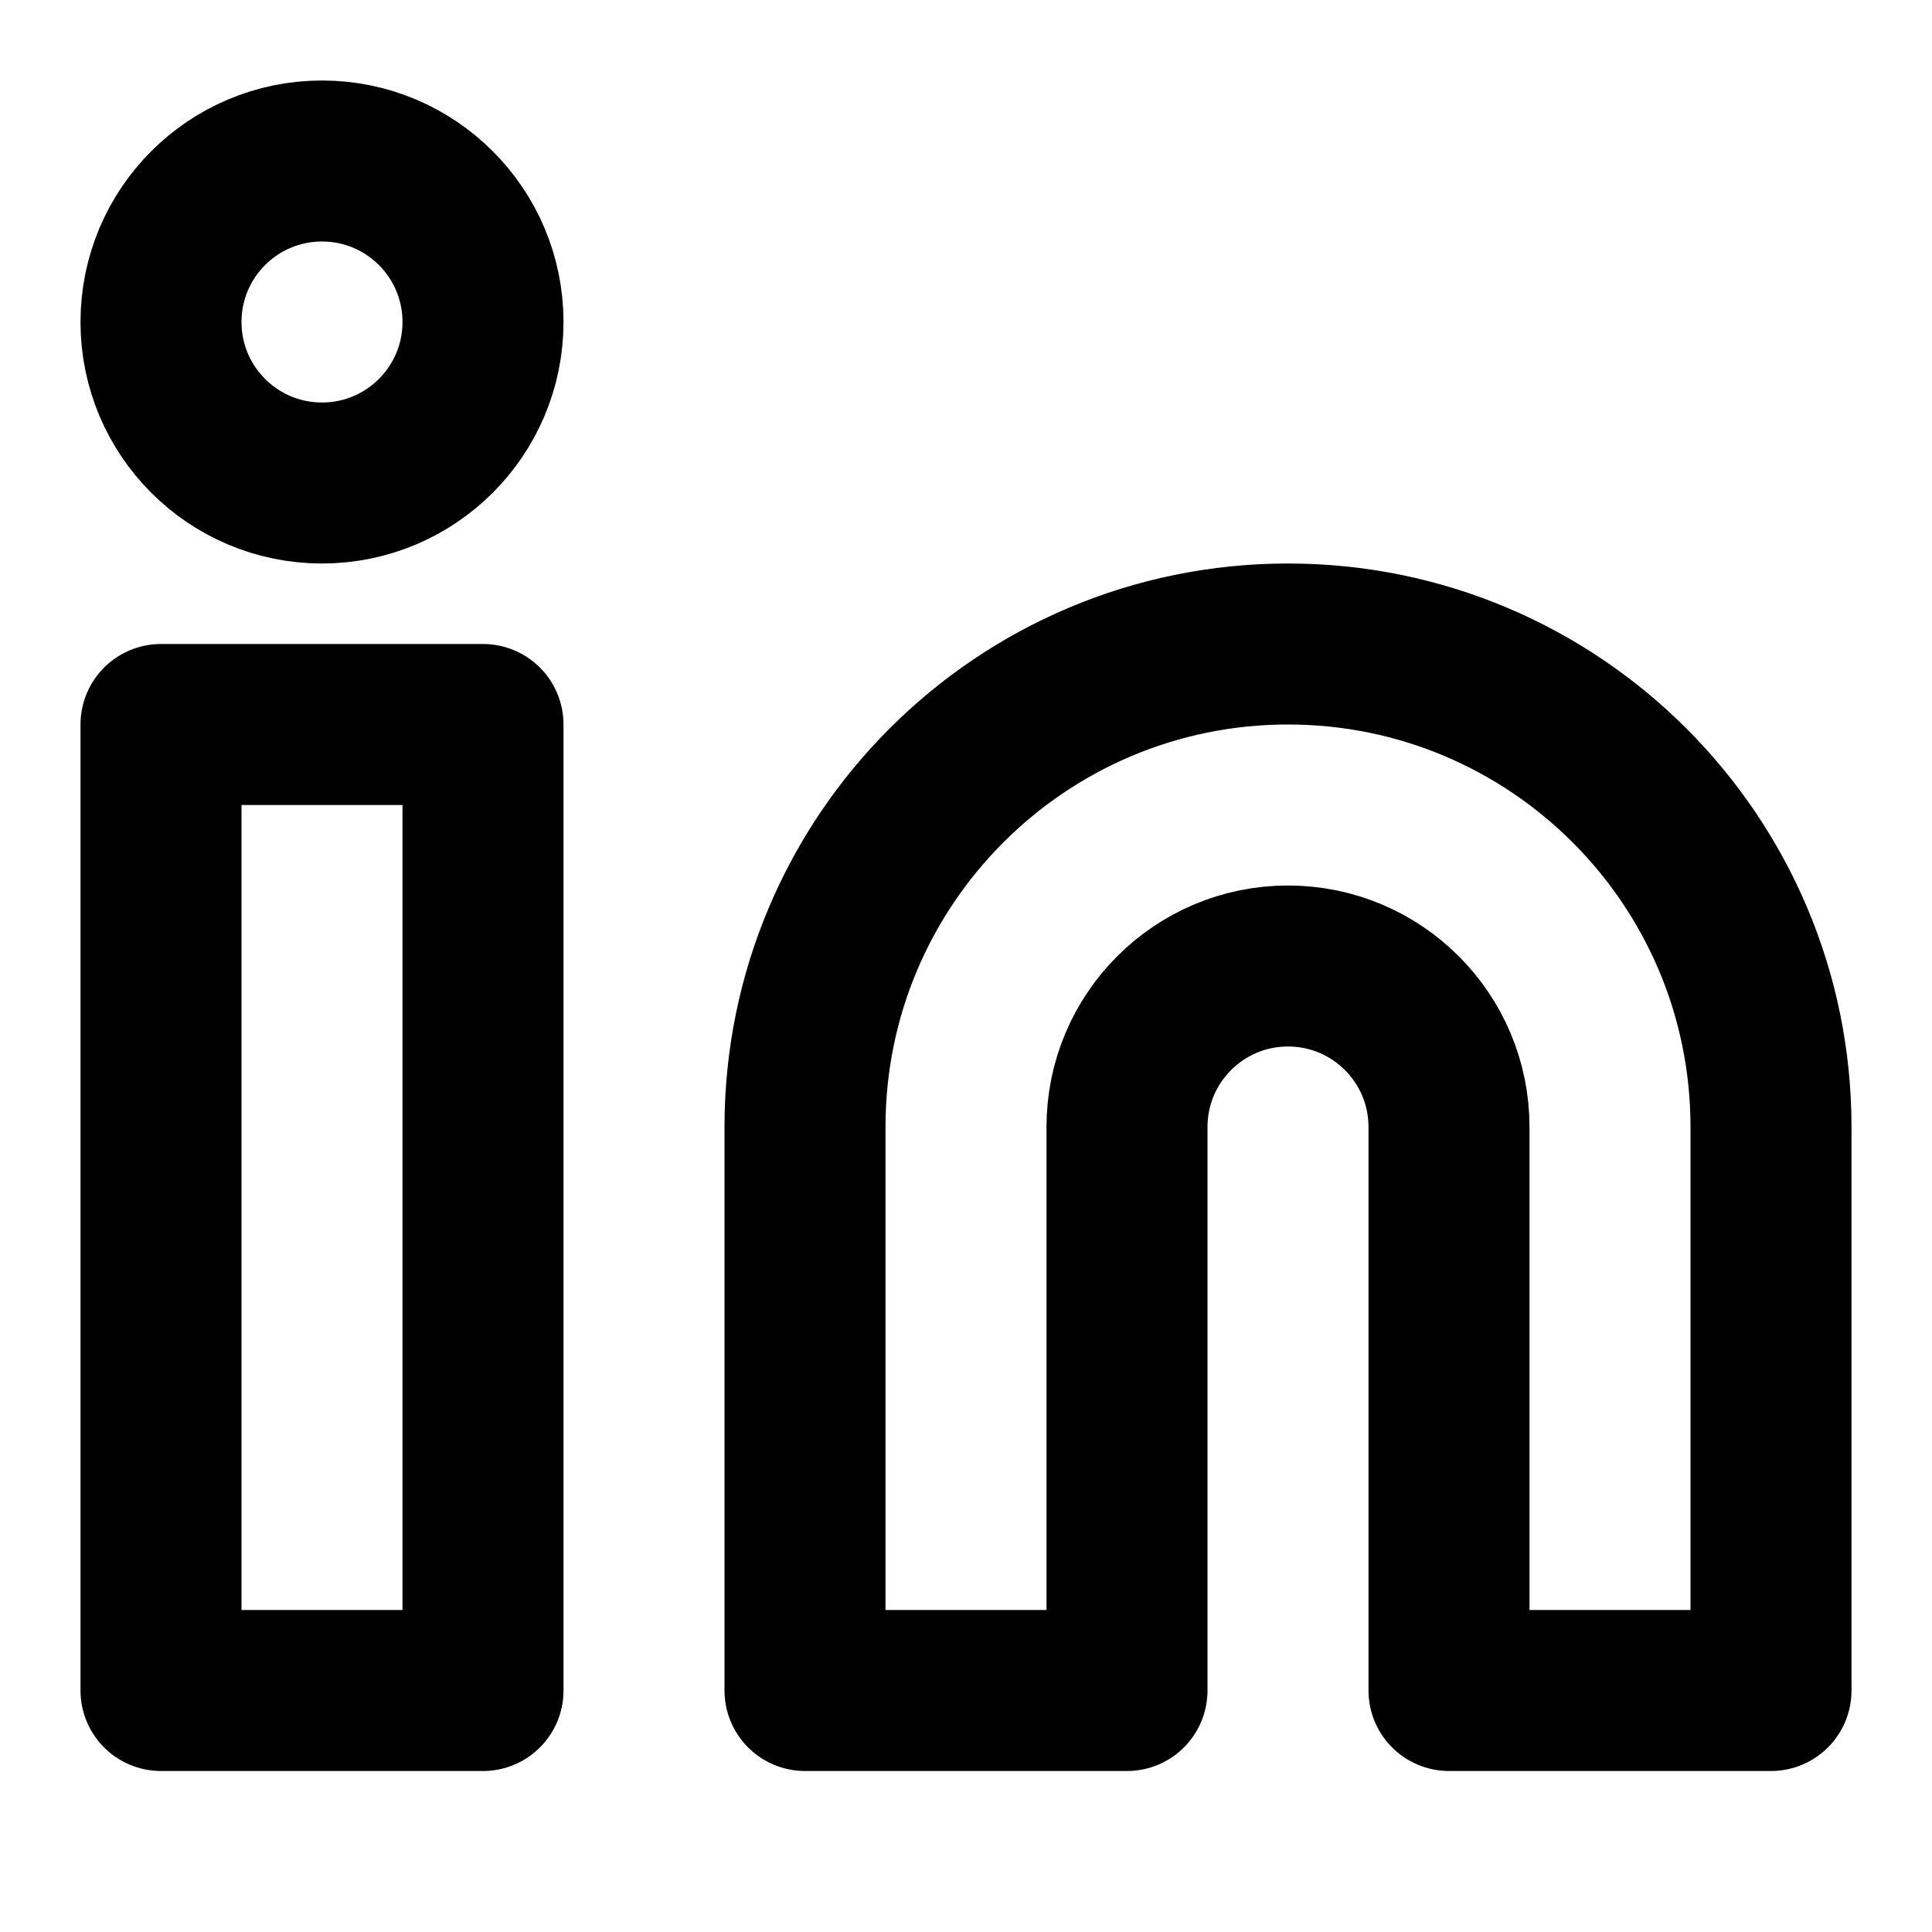
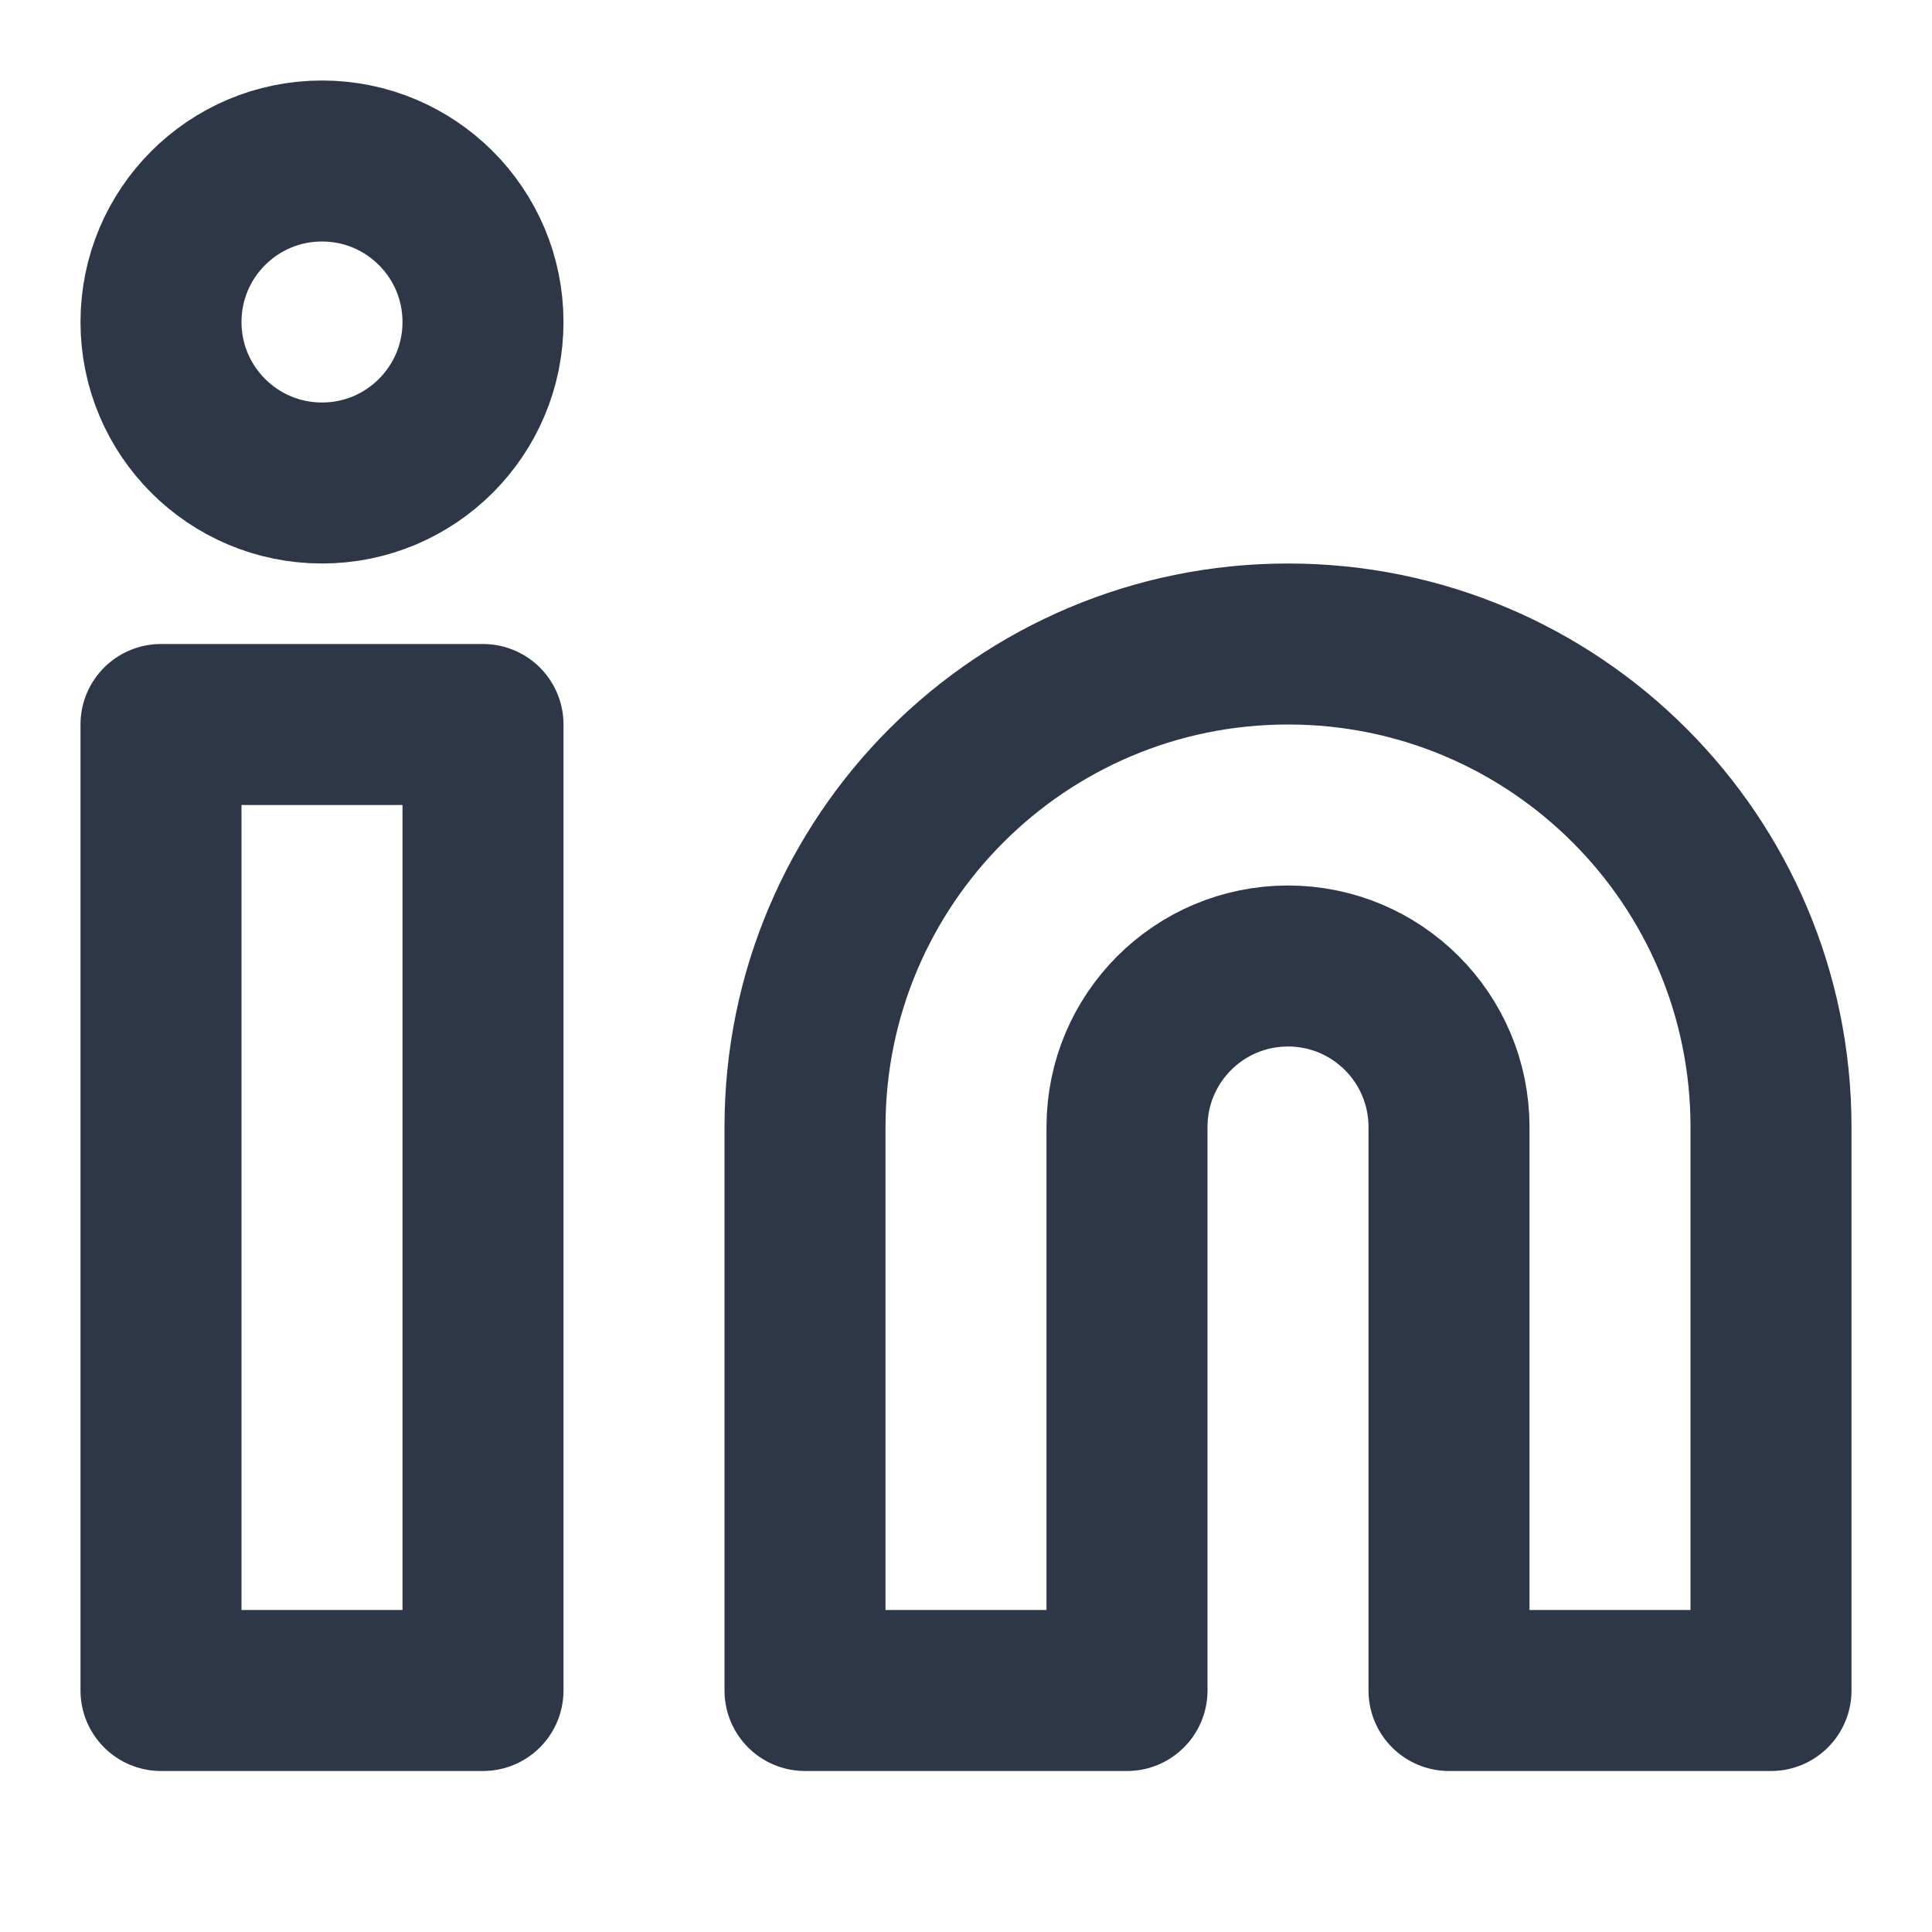
- <svg xmlns="http://www.w3.org/2000/svg" width="24" height="24" viewBox="0 0 24 24" fill="none" stroke="currentColor" stroke-width="2" stroke-linecap="round" stroke-linejoin="round" class="feather feather-linkedin">
+ <svg xmlns="http://www.w3.org/2000/svg" width="24" height="24" viewBox="0 0 24 24" fill="none" stroke="#2d3748" stroke-width="2" stroke-linecap="round" stroke-linejoin="round" class="feather feather-linkedin">
  <path d="M16 8a6 6 0 0 1 6 6v7h-4v-7a2 2 0 0 0-2-2 2 2 0 0 0-2 2v7h-4v-7a6 6 0 0 1 6-6z" />
  <rect x="2" y="9" width="4" height="12" />
  <circle cx="4" cy="4" r="2" />
</svg>
